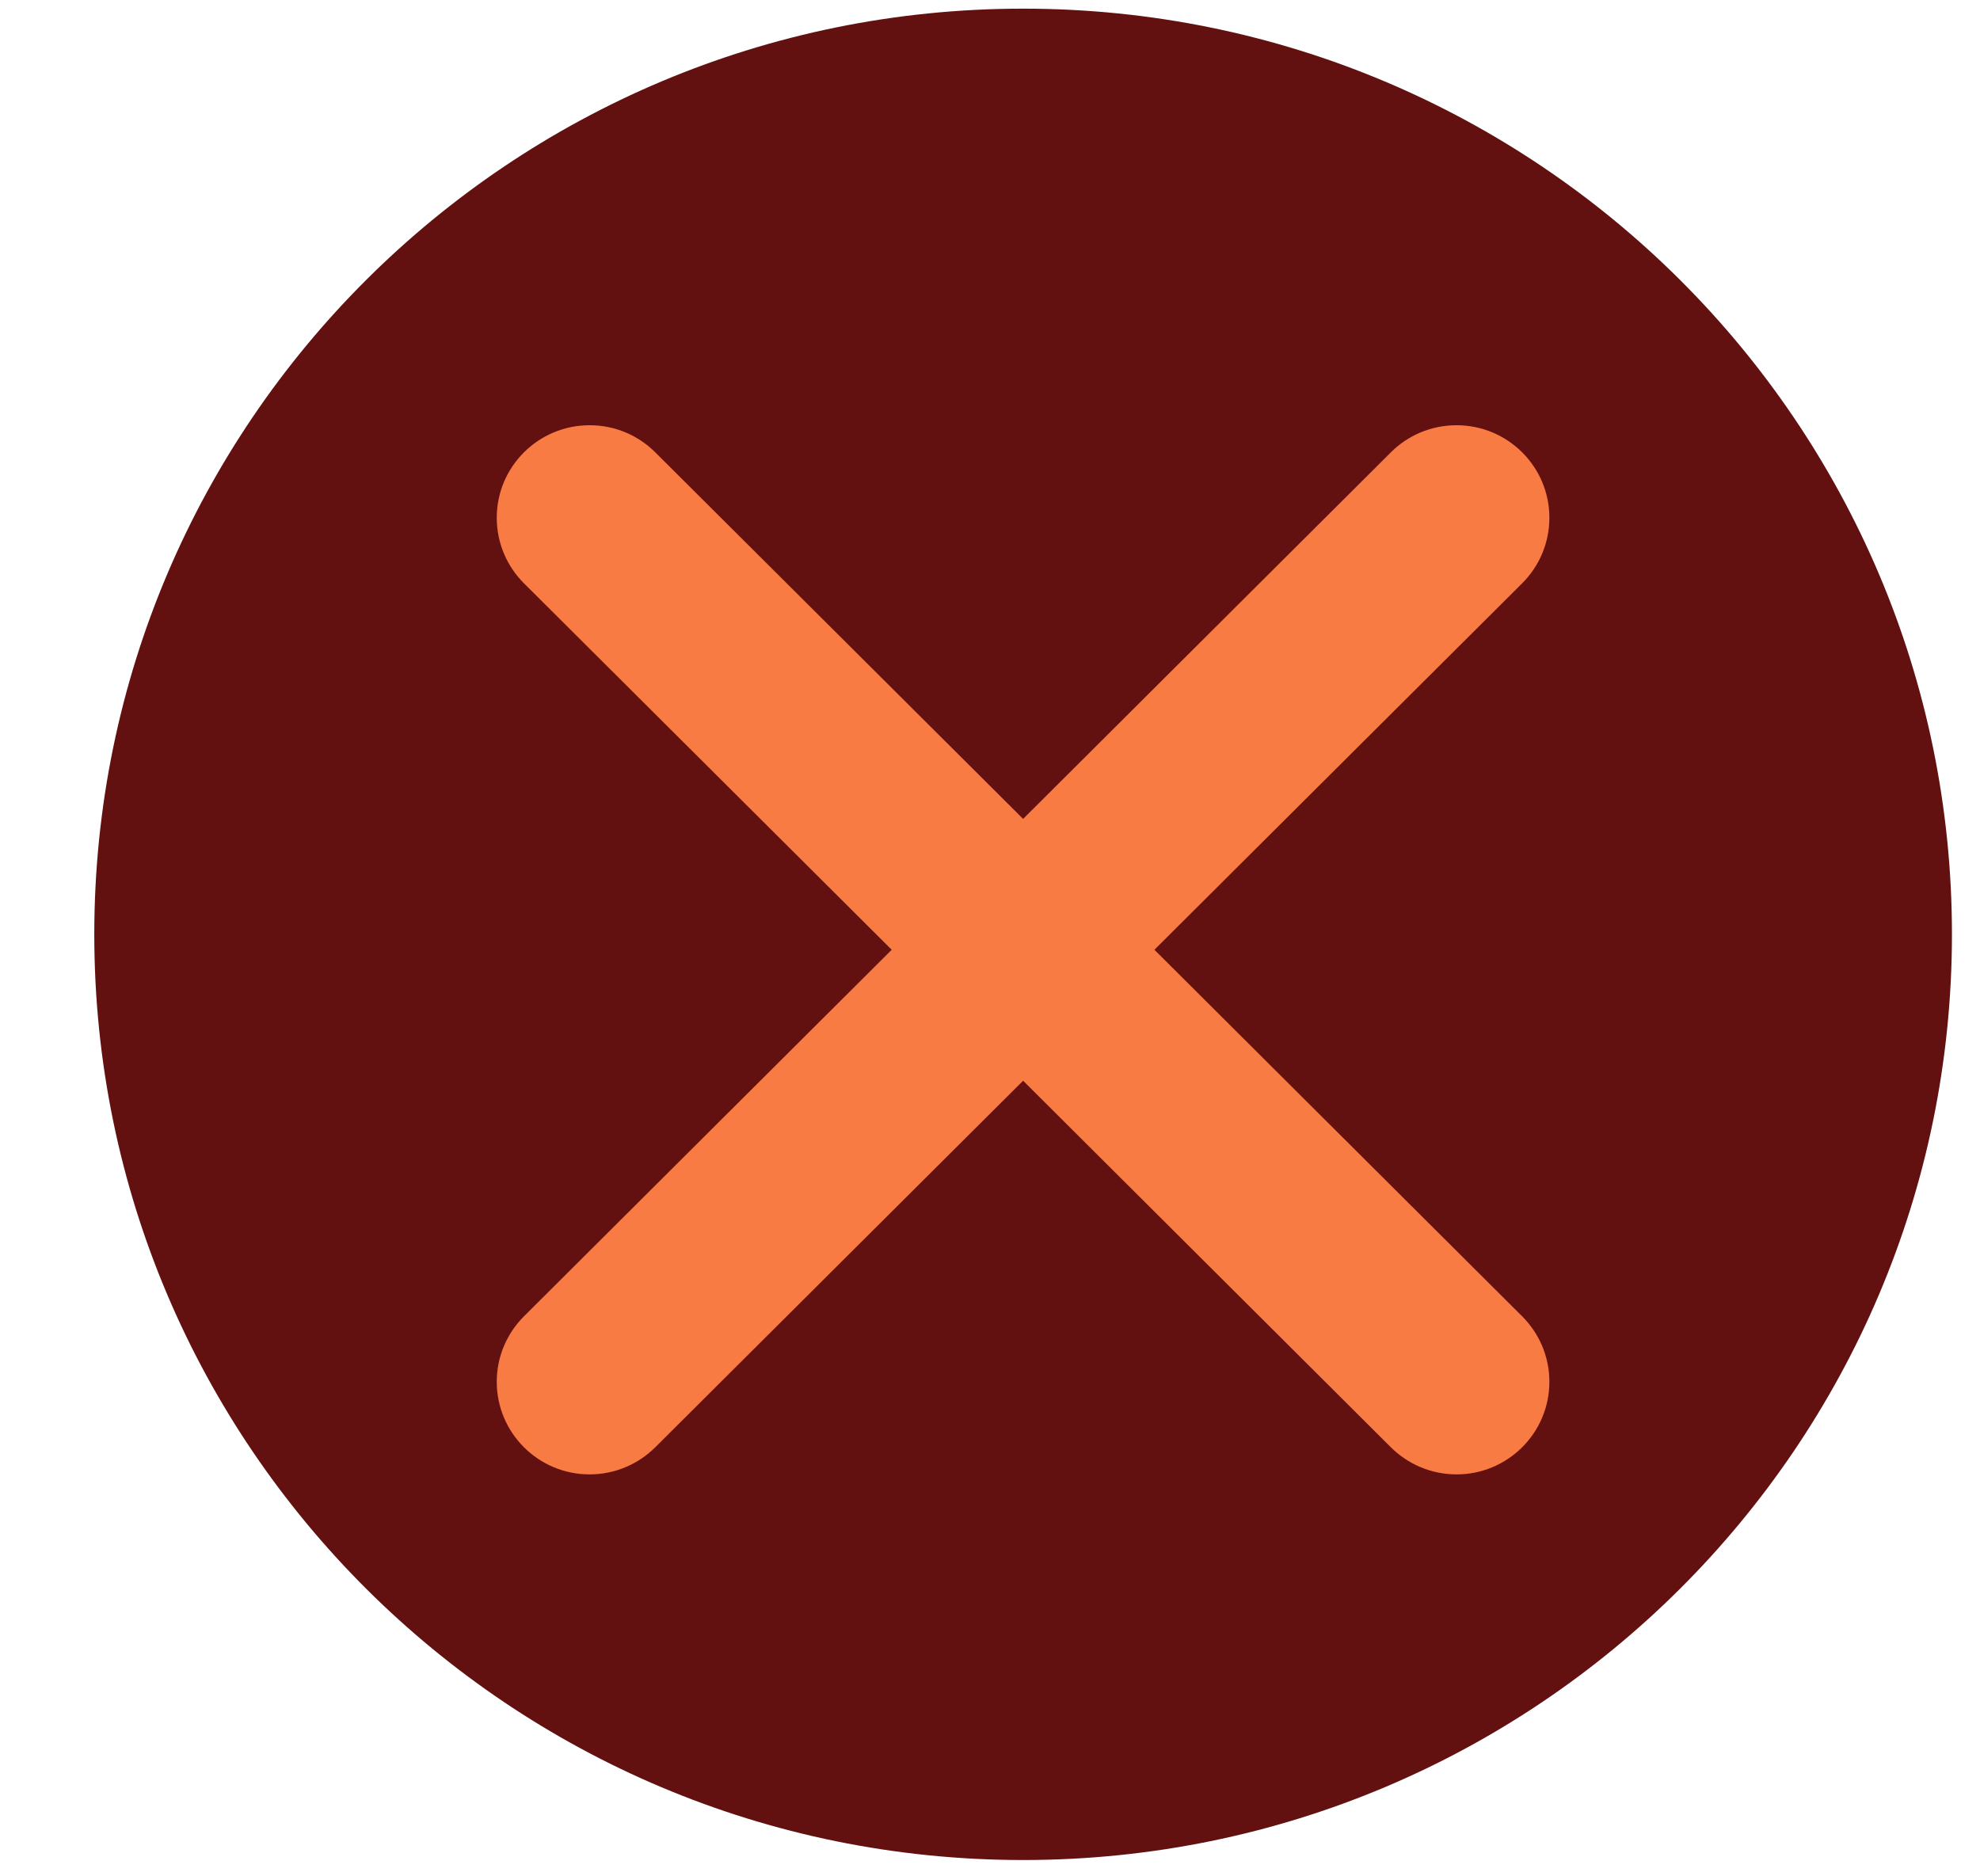
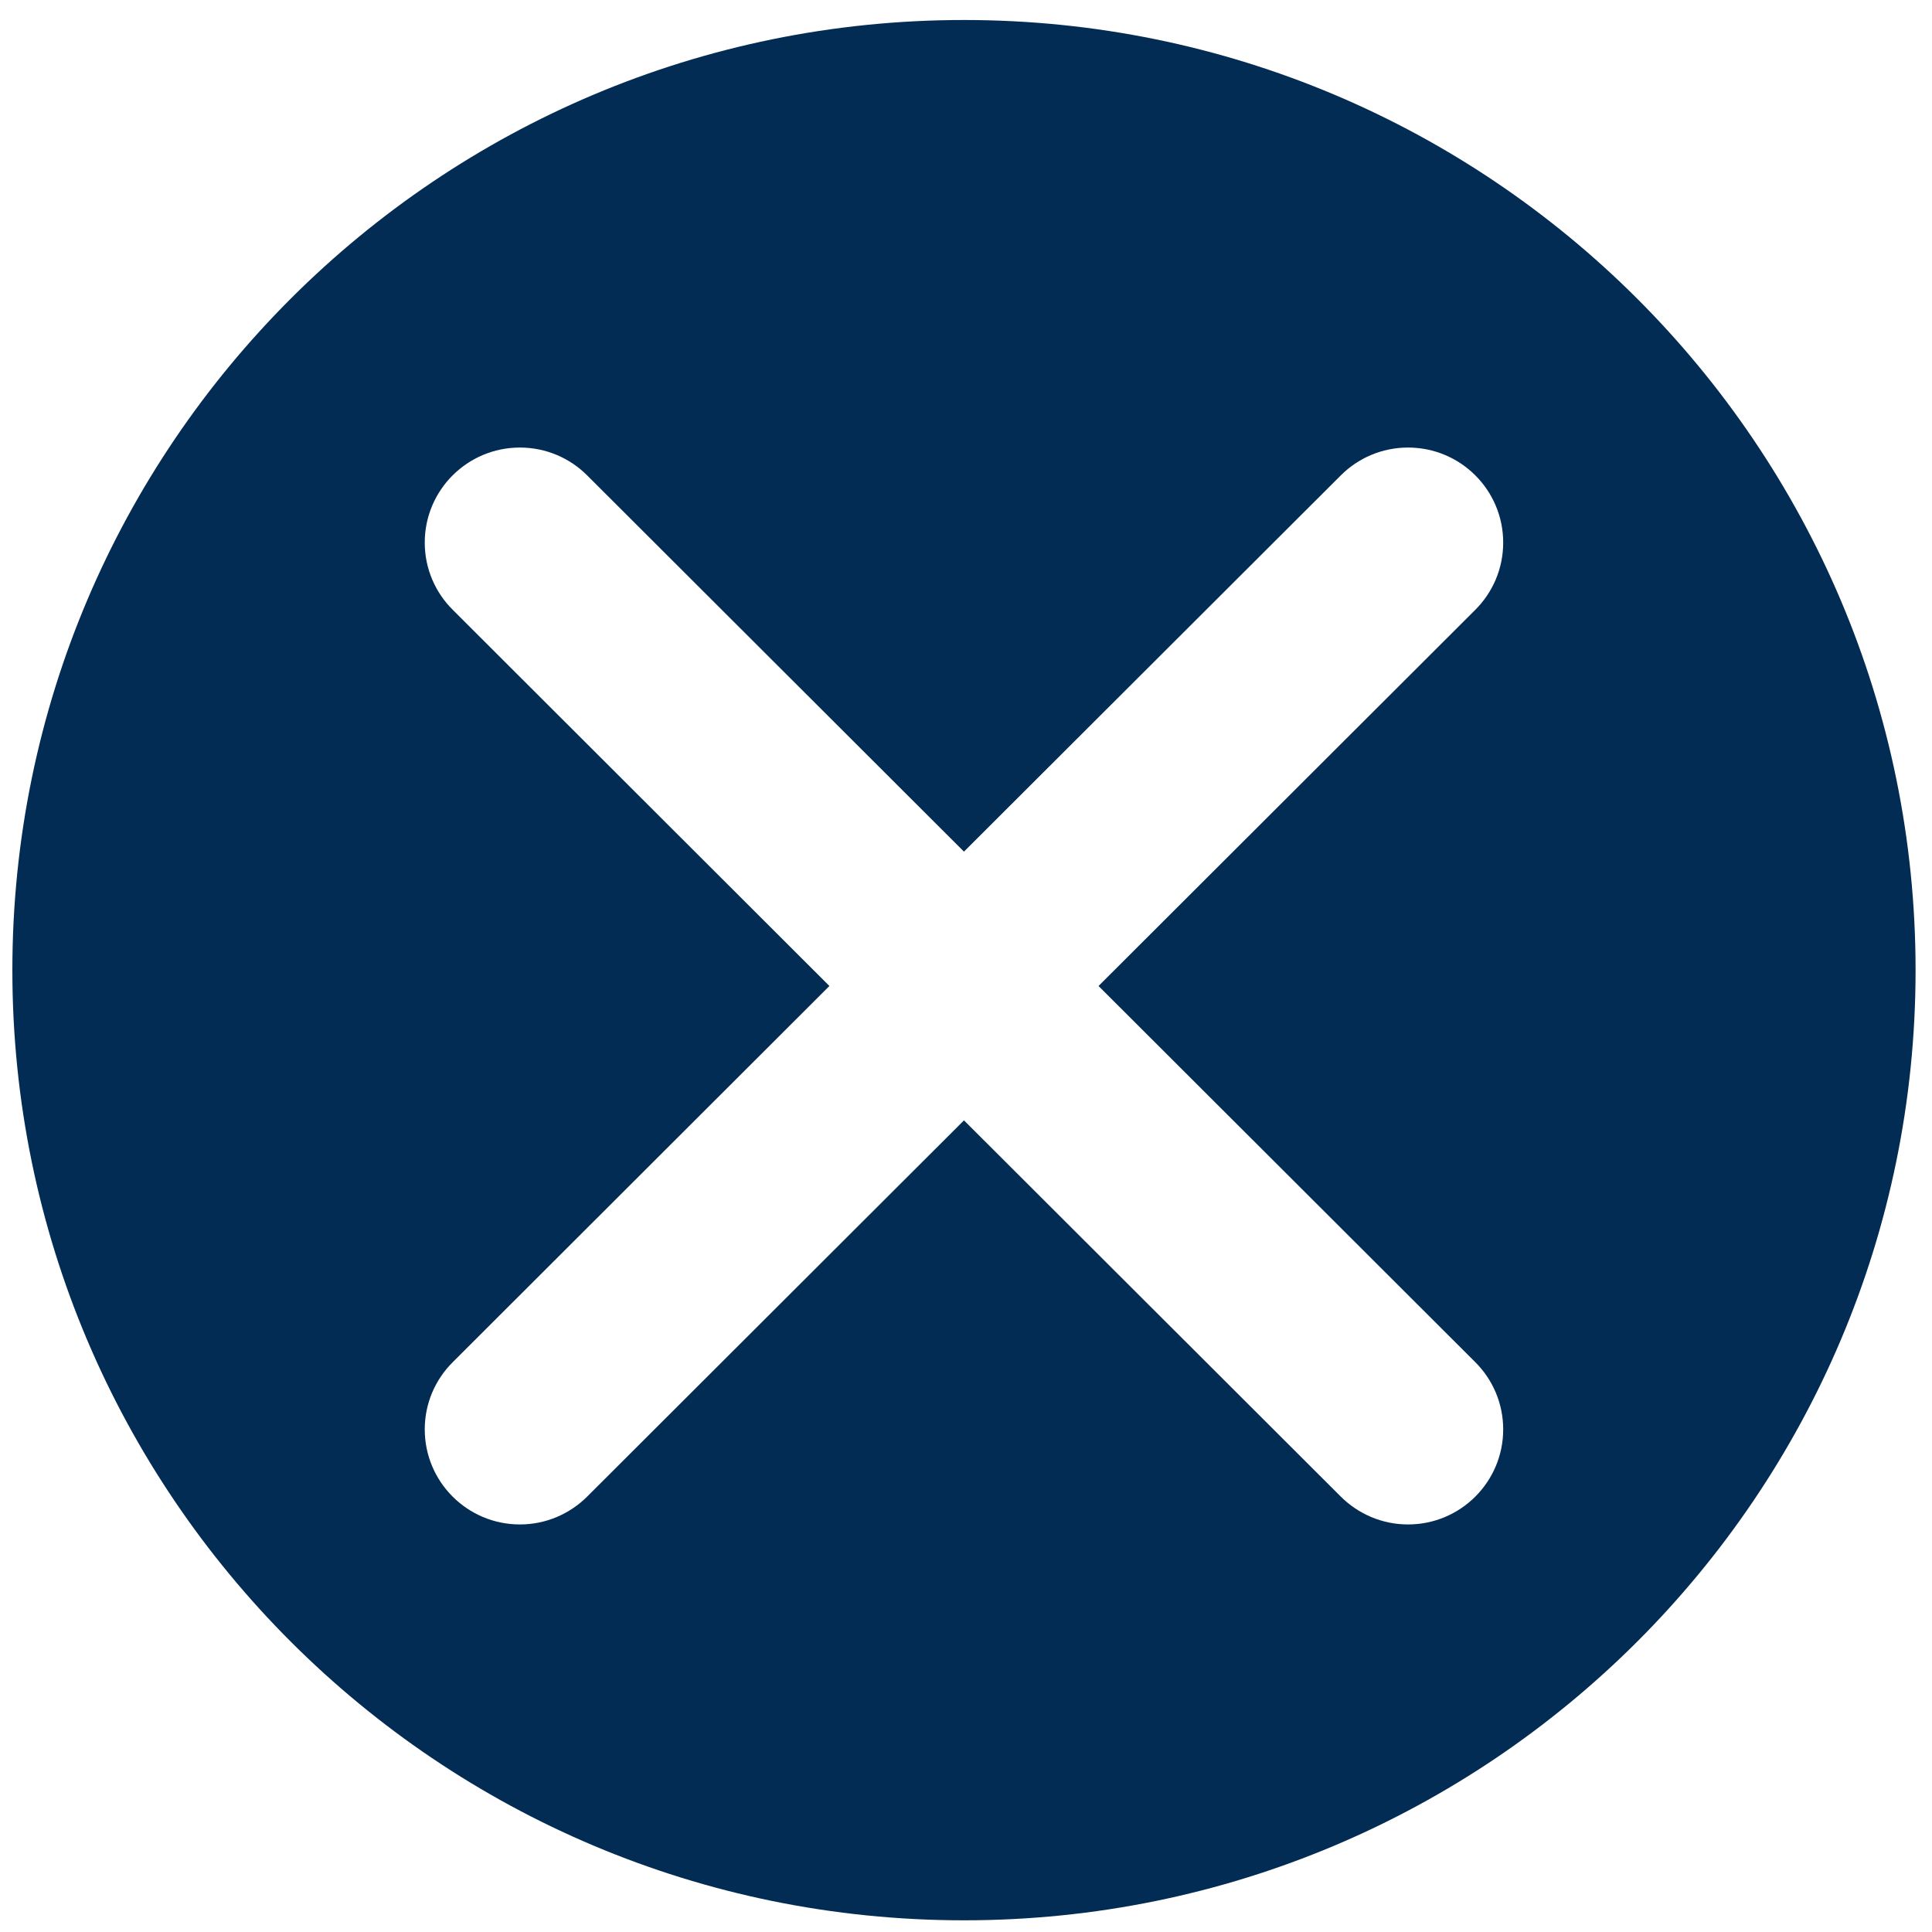
- <svg xmlns="http://www.w3.org/2000/svg" width="19px" height="18px" viewBox="0 0 19 18" version="1.1">
+ <svg xmlns="http://www.w3.org/2000/svg" width="20px" height="20px" viewBox="0 0 20 20" version="1.1">
  <defs />
-   <g id="Page-1" stroke="none" stroke-width="1" fill="none" fill-rule="evenodd">
-     <g id="Simple-Copy" transform="translate(-264, -1168)">
-       <g id="i-error" transform="translate(264.9048, 1167.935)">
-         <ellipse id="Oval-128" fill="#631010" cx="8.913" cy="9.032" rx="8.913" ry="8.884" />
-         <path d="M13.702,5.663 L10.173,9.18 L13.702,12.698 C13.863,12.859 13.963,13.081 13.963,13.326 C13.963,13.817 13.564,14.215 13.072,14.215 C12.826,14.215 12.603,14.115 12.442,13.955 L8.913,10.437 L5.383,13.955 C5.222,14.115 4.999,14.215 4.753,14.215 C4.261,14.215 3.862,13.817 3.862,13.326 C3.862,13.081 3.962,12.859 4.123,12.698 L7.652,9.18 L4.123,5.663 C3.962,5.502 3.862,5.28 3.862,5.034 C3.862,4.544 4.261,4.146 4.753,4.146 C4.999,4.146 5.222,4.245 5.383,4.406 L8.913,7.924 L12.442,4.406 C12.603,4.245 12.826,4.146 13.072,4.146 C13.564,4.146 13.963,4.544 13.963,5.034 C13.963,5.28 13.863,5.502 13.702,5.663" id="Fill-2" fill="#F77B42" />
-       </g>
-     </g>
+   <g id="Style-Guide" stroke="none" stroke-width="1" fill="none" fill-rule="evenodd">
+     <path d="M9.979,19.879 C15.419,19.879 19.83,15.475 19.83,10.043 C19.83,4.611 15.419,0.207 9.979,0.207 C4.539,0.207 0.128,4.611 0.128,10.043 C0.128,15.475 4.539,19.879 9.979,19.879 Z M15.273,6.312 L11.372,10.207 L15.273,14.102 C15.451,14.28 15.561,14.526 15.561,14.797 C15.561,15.34 15.12,15.781 14.576,15.781 C14.304,15.781 14.058,15.67 13.88,15.493 L9.979,11.598 L6.078,15.493 C5.9,15.67 5.654,15.781 5.382,15.781 C4.838,15.781 4.397,15.34 4.397,14.797 C4.397,14.526 4.507,14.28 4.686,14.102 L8.586,10.207 L4.686,6.312 C4.507,6.134 4.397,5.888 4.397,5.617 C4.397,5.073 4.838,4.633 5.382,4.633 C5.654,4.633 5.9,4.743 6.078,4.921 L9.979,8.816 L13.88,4.921 C14.058,4.743 14.304,4.633 14.576,4.633 C15.12,4.633 15.561,5.073 15.561,5.617 C15.561,5.888 15.451,6.134 15.273,6.312 Z" id="i-error--neutral" fill="#022C53" />
  </g>
</svg>
